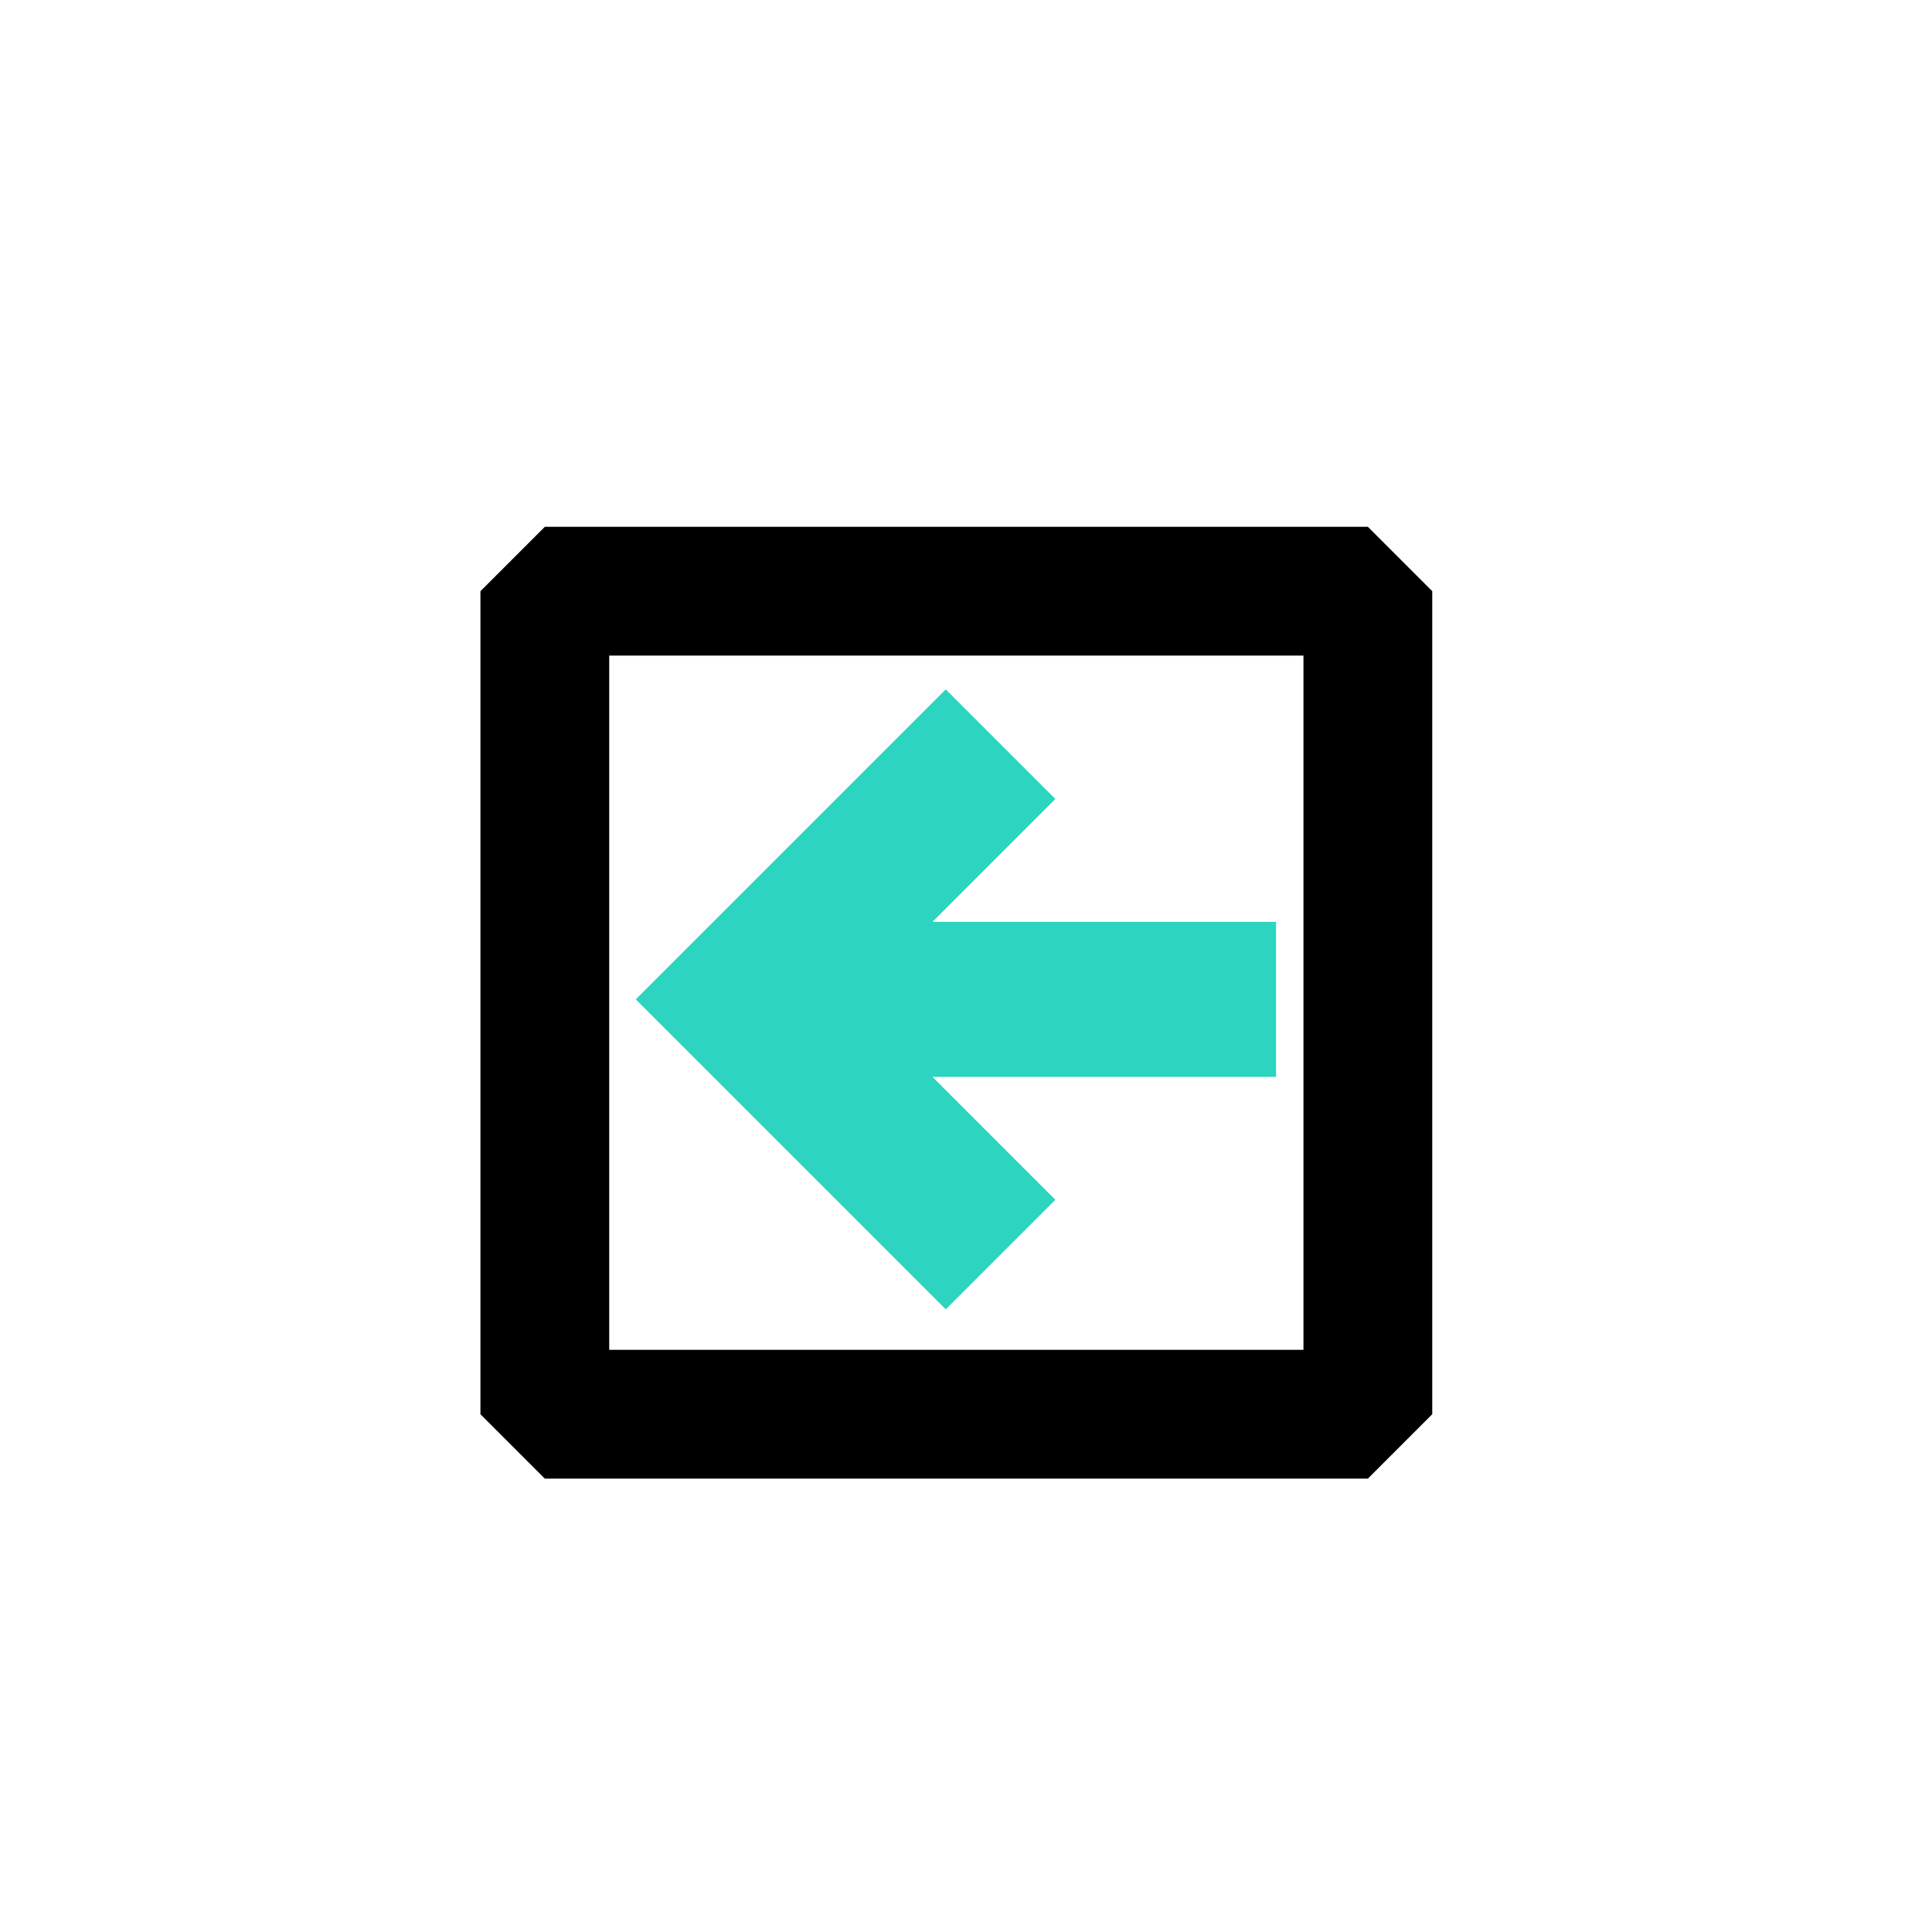
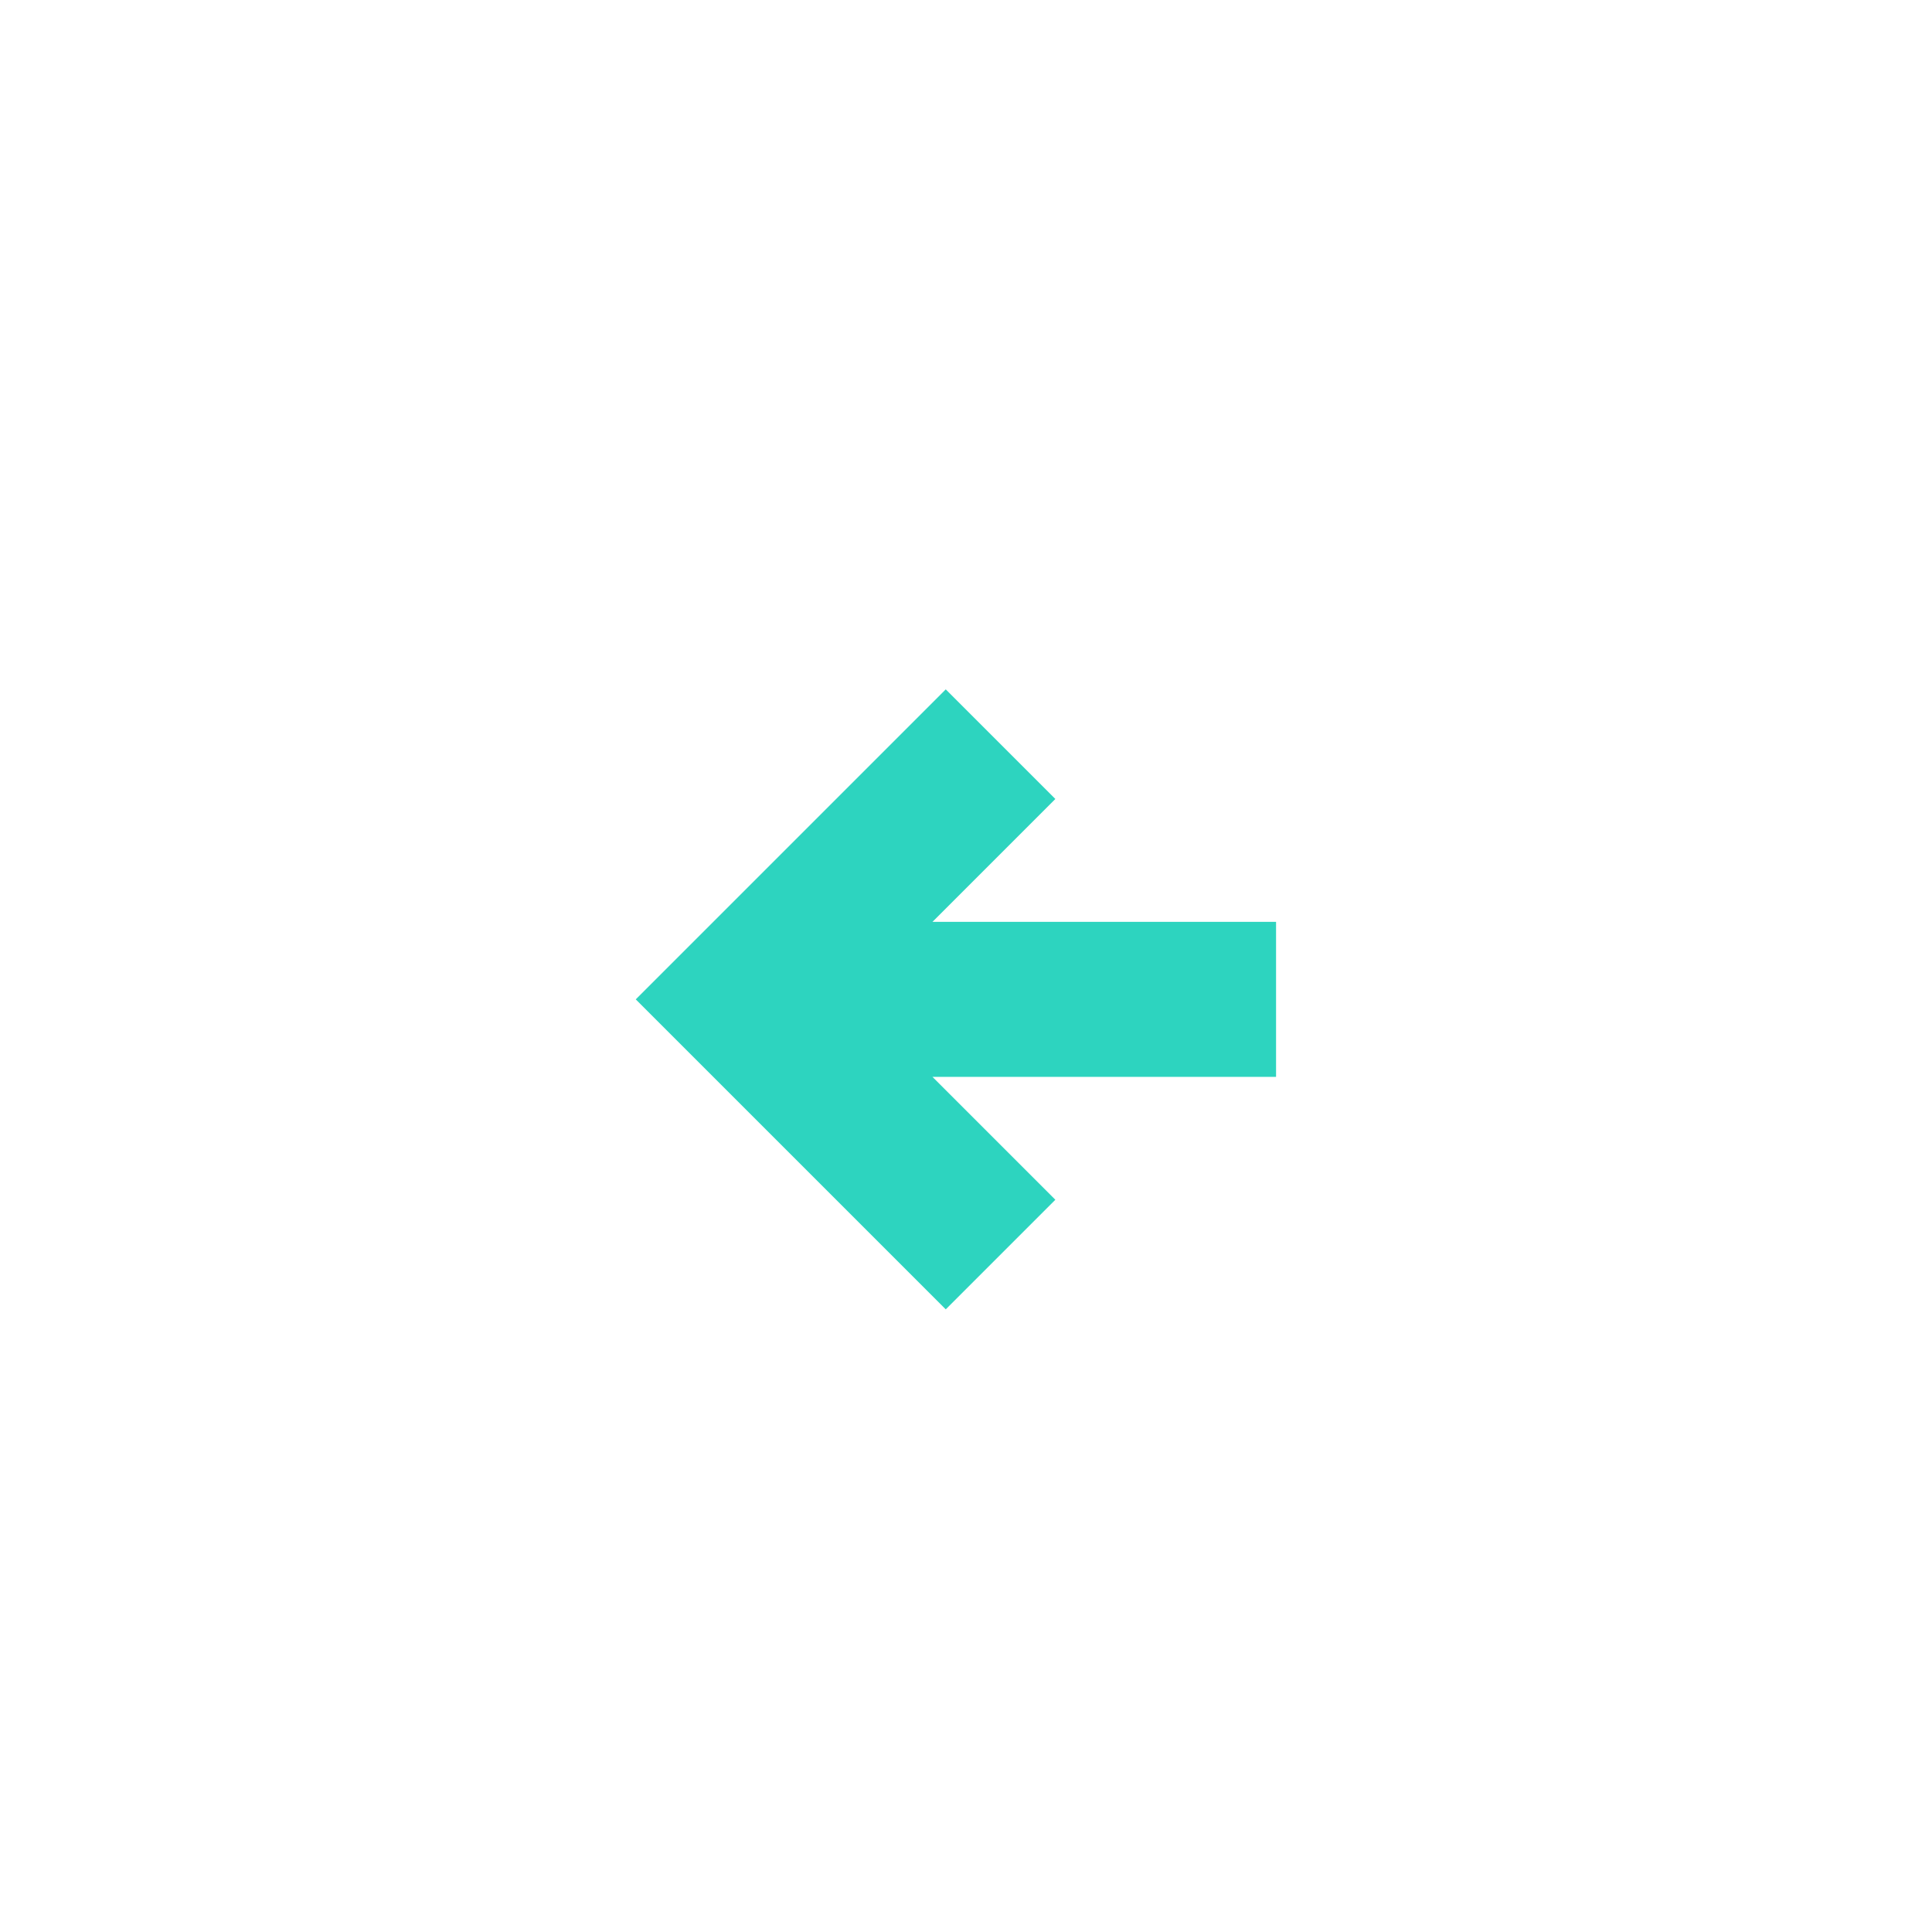
<svg xmlns="http://www.w3.org/2000/svg" width="100%" height="100%" viewBox="0 0 500 500" version="1.1" xml:space="preserve" style="fill-rule:evenodd;clip-rule:evenodd;stroke-linecap:square;stroke-linejoin:bevel;stroke-miterlimit:1.5;">
  <g>
-     <rect x="141" y="153" width="213" height="213" style="fill:none;stroke:#000;stroke-width:33.33px;" />
    <path d="M330.243,238.579l0,40.112l-88.925,0l31.804,31.804l-28.363,28.363l-80.223,-80.223l80.223,-80.223l28.363,28.363l-31.804,31.804l88.925,0Z" style="fill:#2dd4bf;" />
  </g>
</svg>
